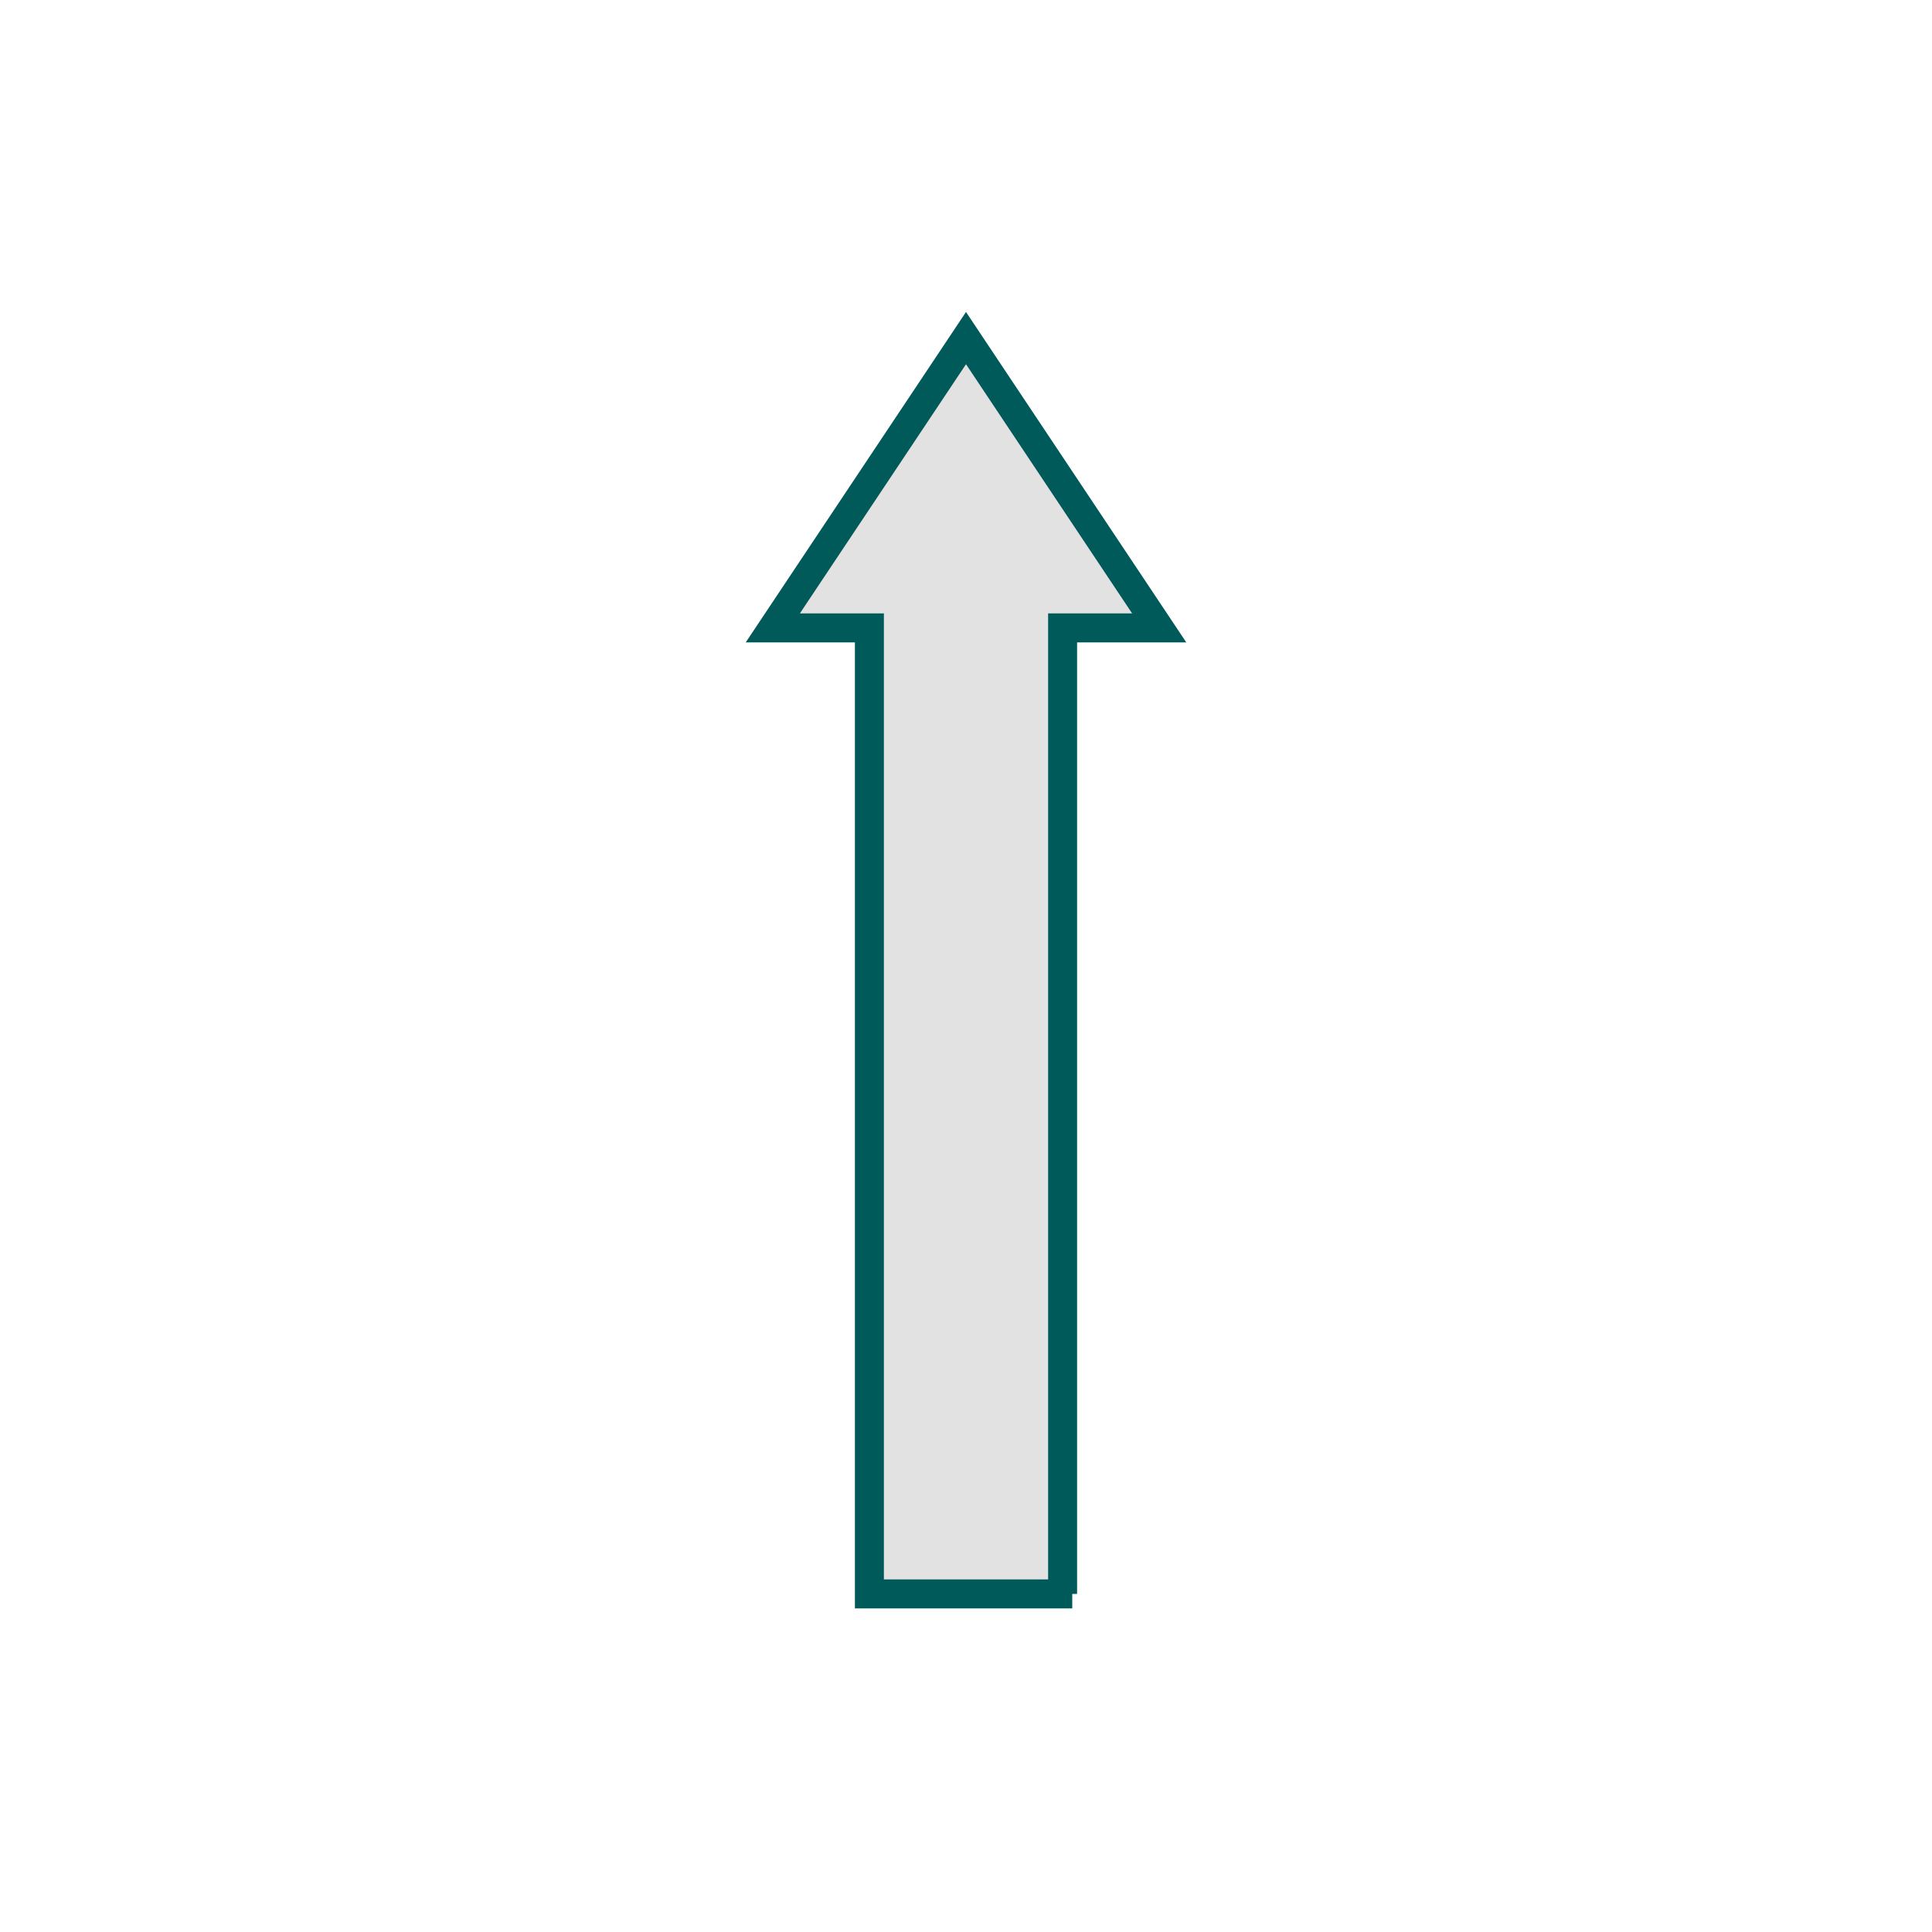
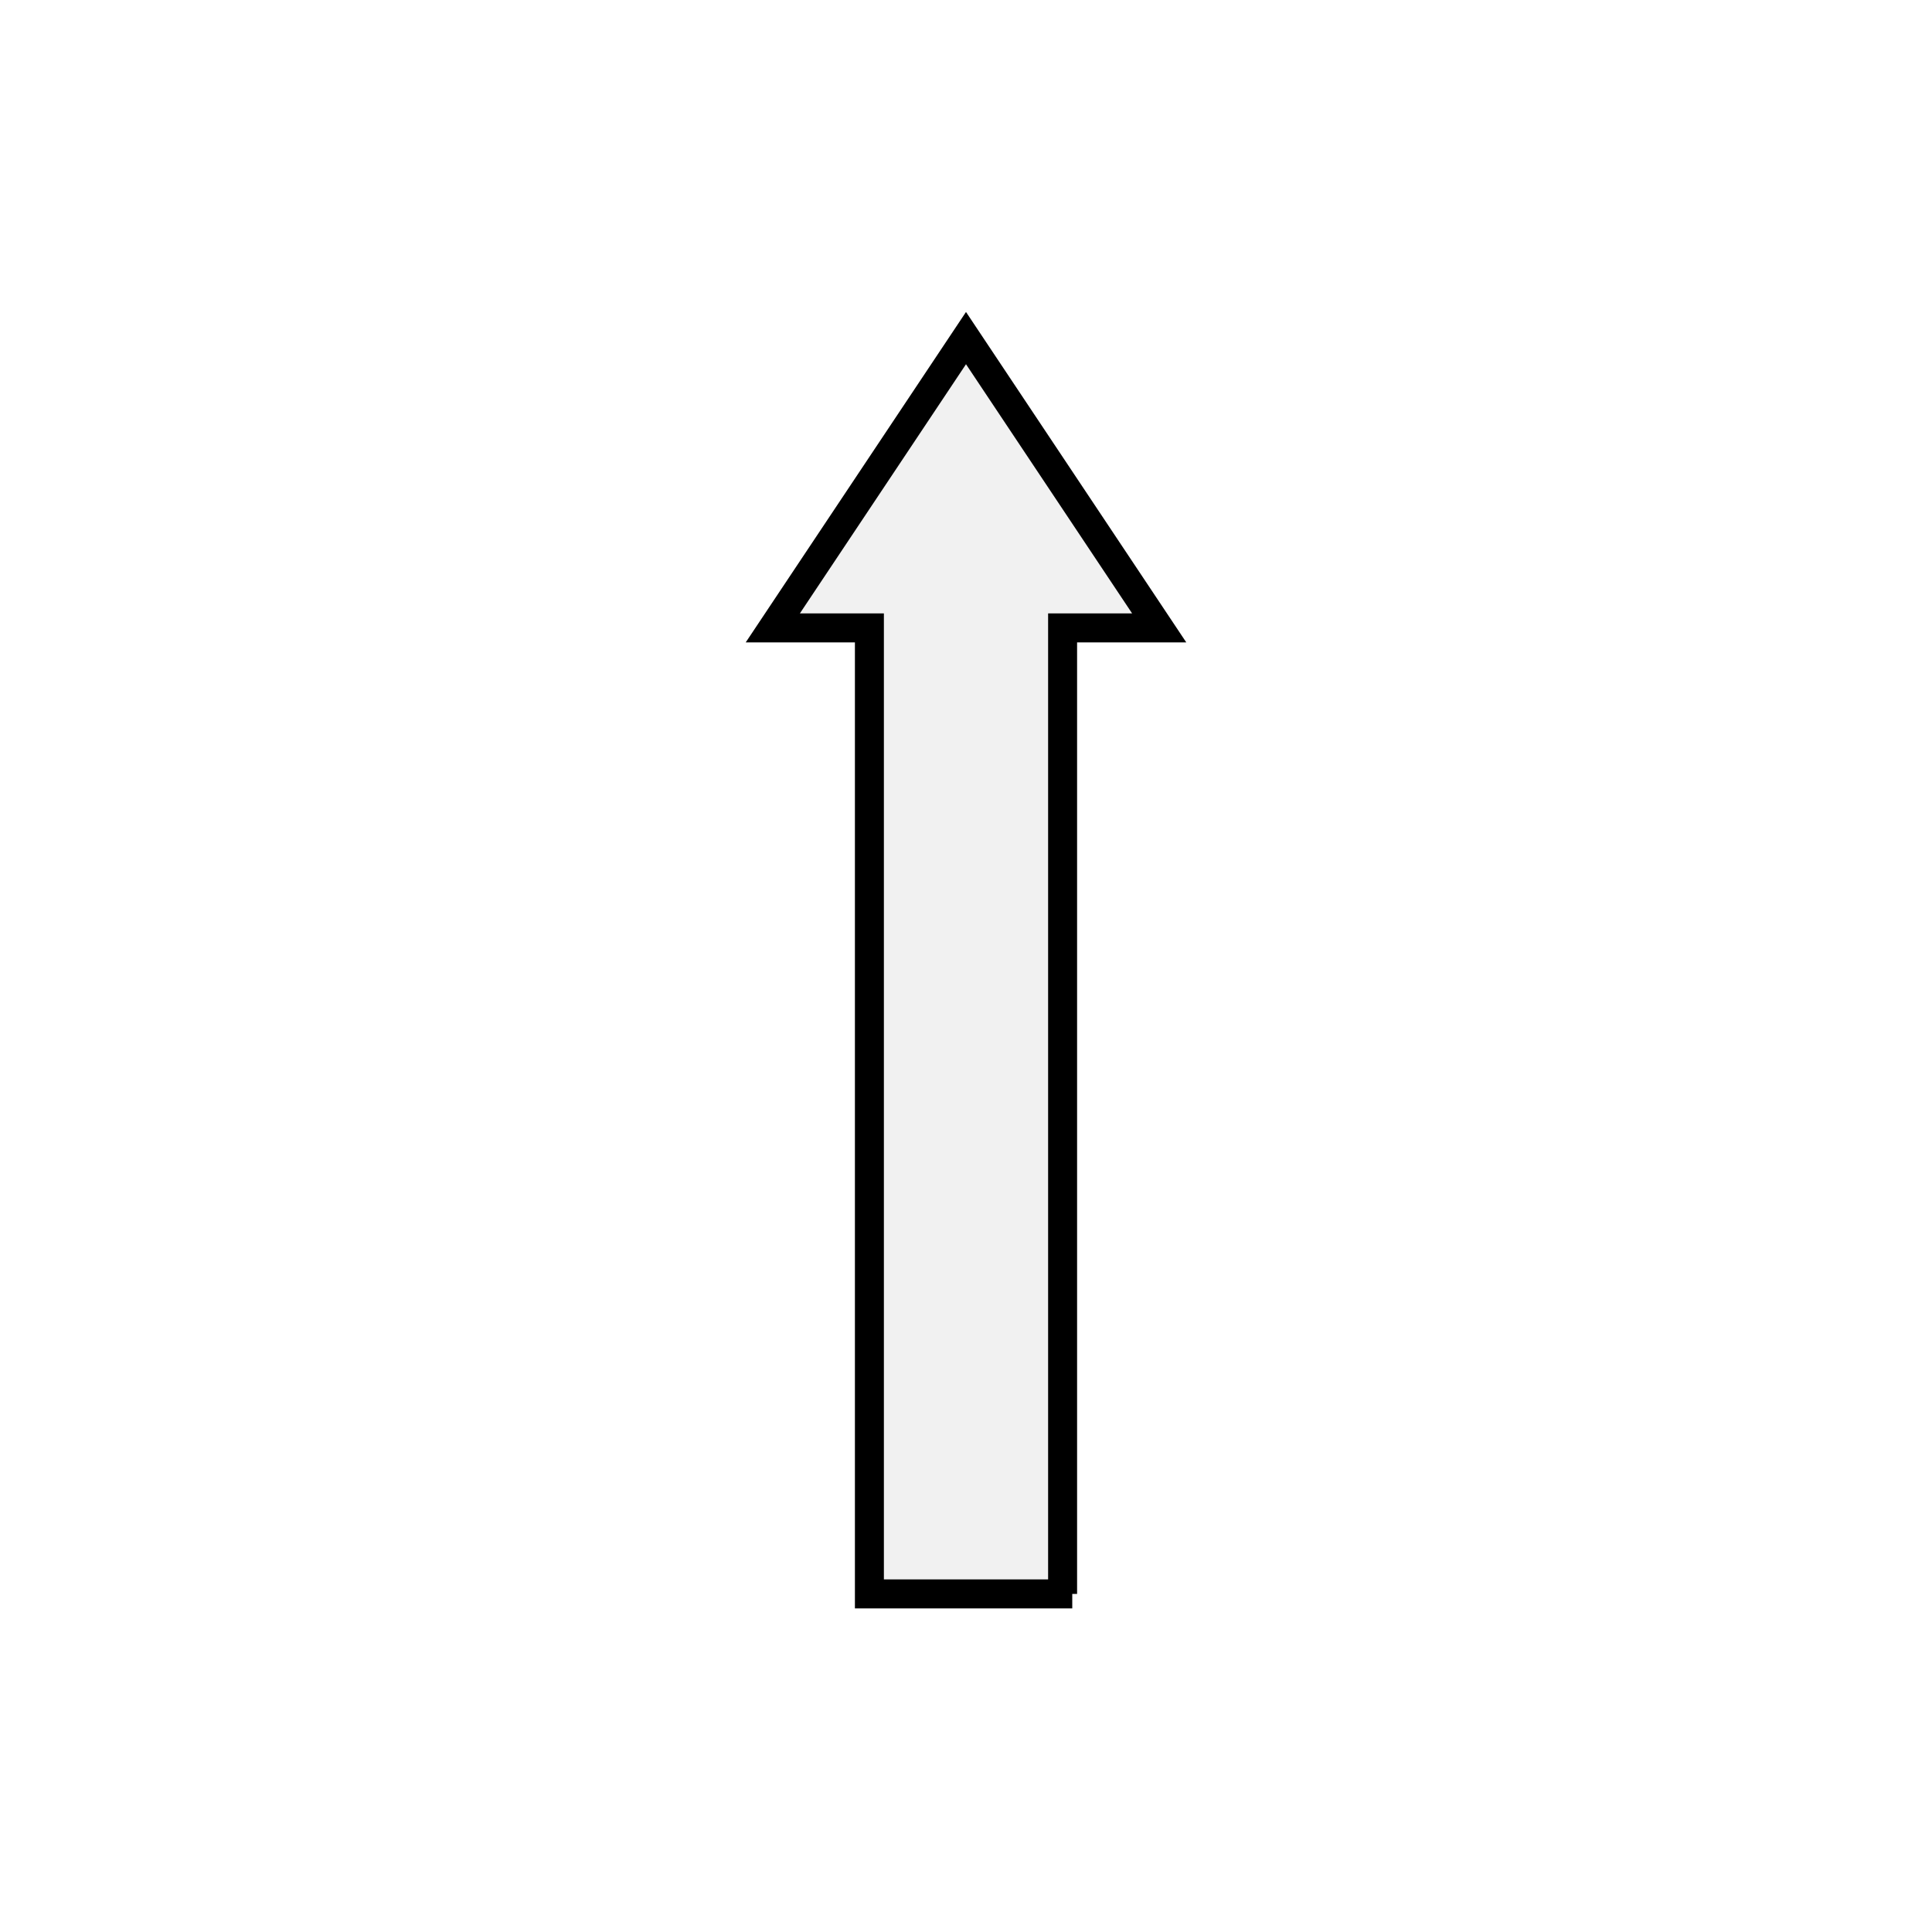
<svg xmlns="http://www.w3.org/2000/svg" preserveAspectRatio="xMinYMin meet" viewBox="0 0 200 200">
  <g>
    <rect fill="none" id="canvas_background" height="202" width="202" y="-1" x="-1" />
    <g display="none" overflow="visible" y="0" x="0" height="100%" width="100%" id="canvasGrid">
      <rect fill="url(#gridpattern)" stroke-width="0" y="0" x="0" height="100%" width="100%" />
    </g>
  </g>
  <g>
-     <polyline fill="#E2E2E2" stroke="rgb(0, 90, 90)" stroke-width="3" points="110 165 110 65 120 65 100 35 80 65 90 65 90 165 111 165" />
+     <polyline fill="#f1f1f1" stroke="black" stroke-width="3" points="110 165 110 65 120 65 100 35 80 65 90 65 90 165 111 165" />
  </g>
</svg>
